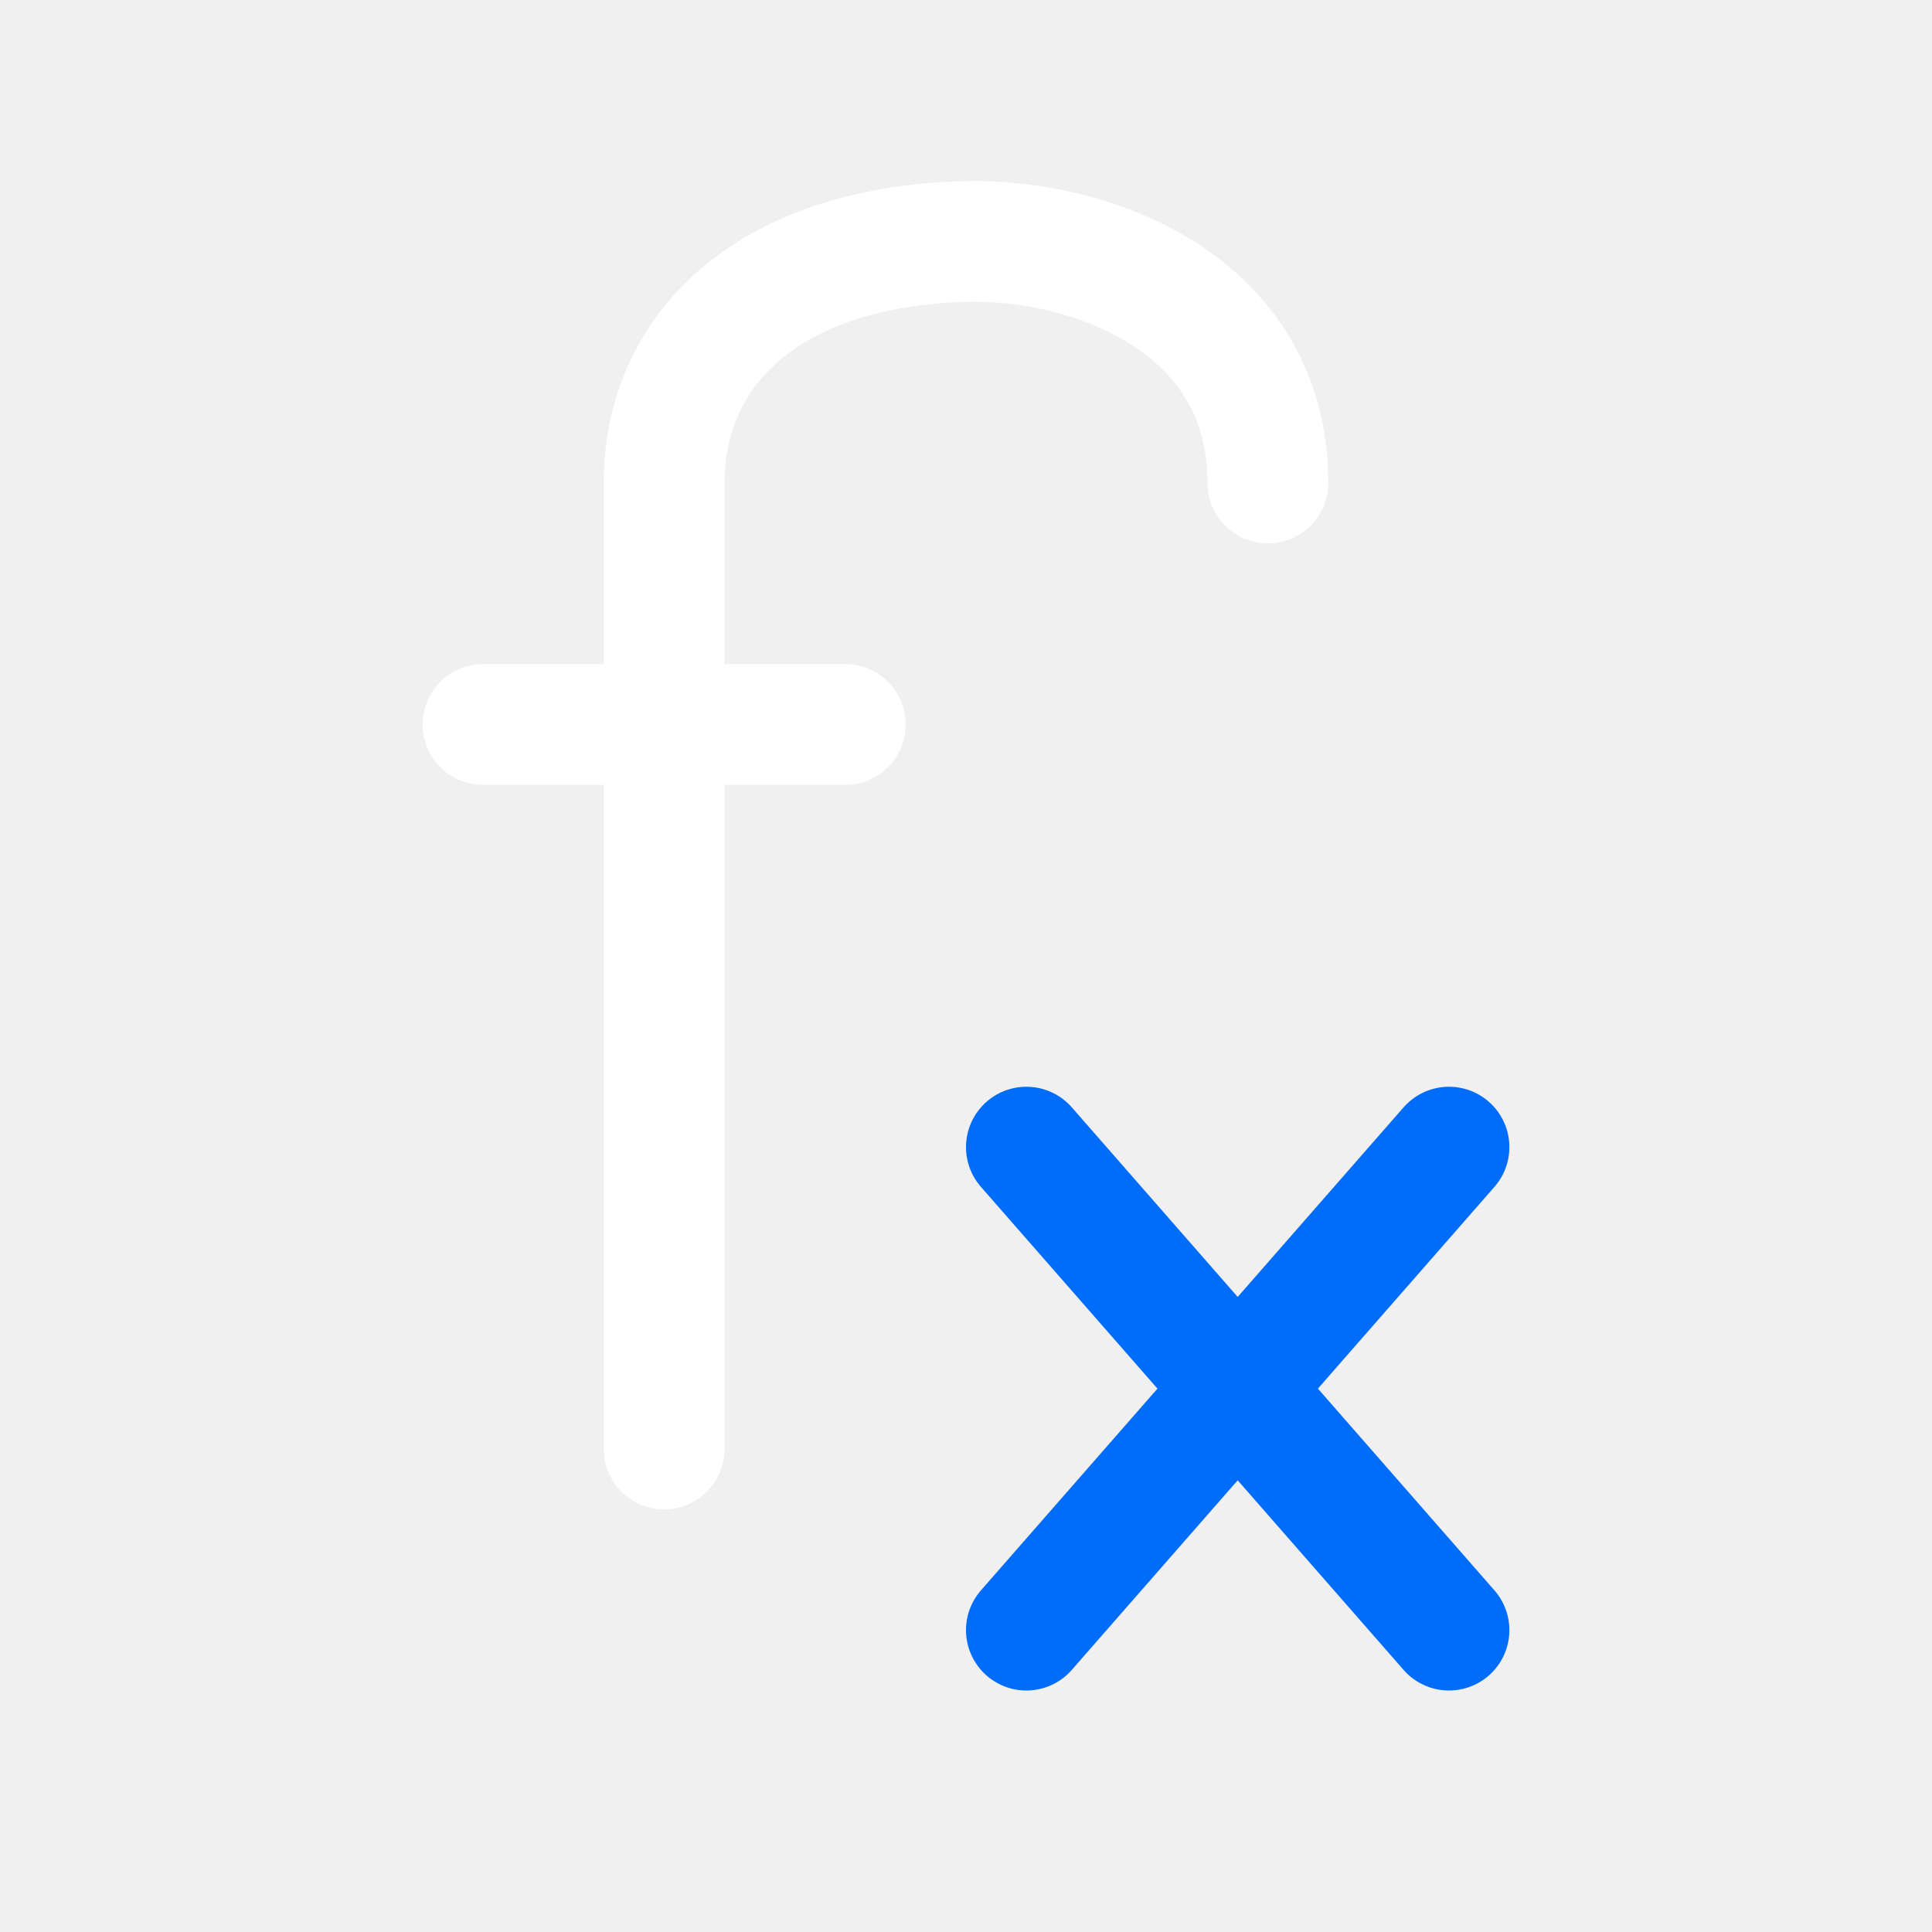
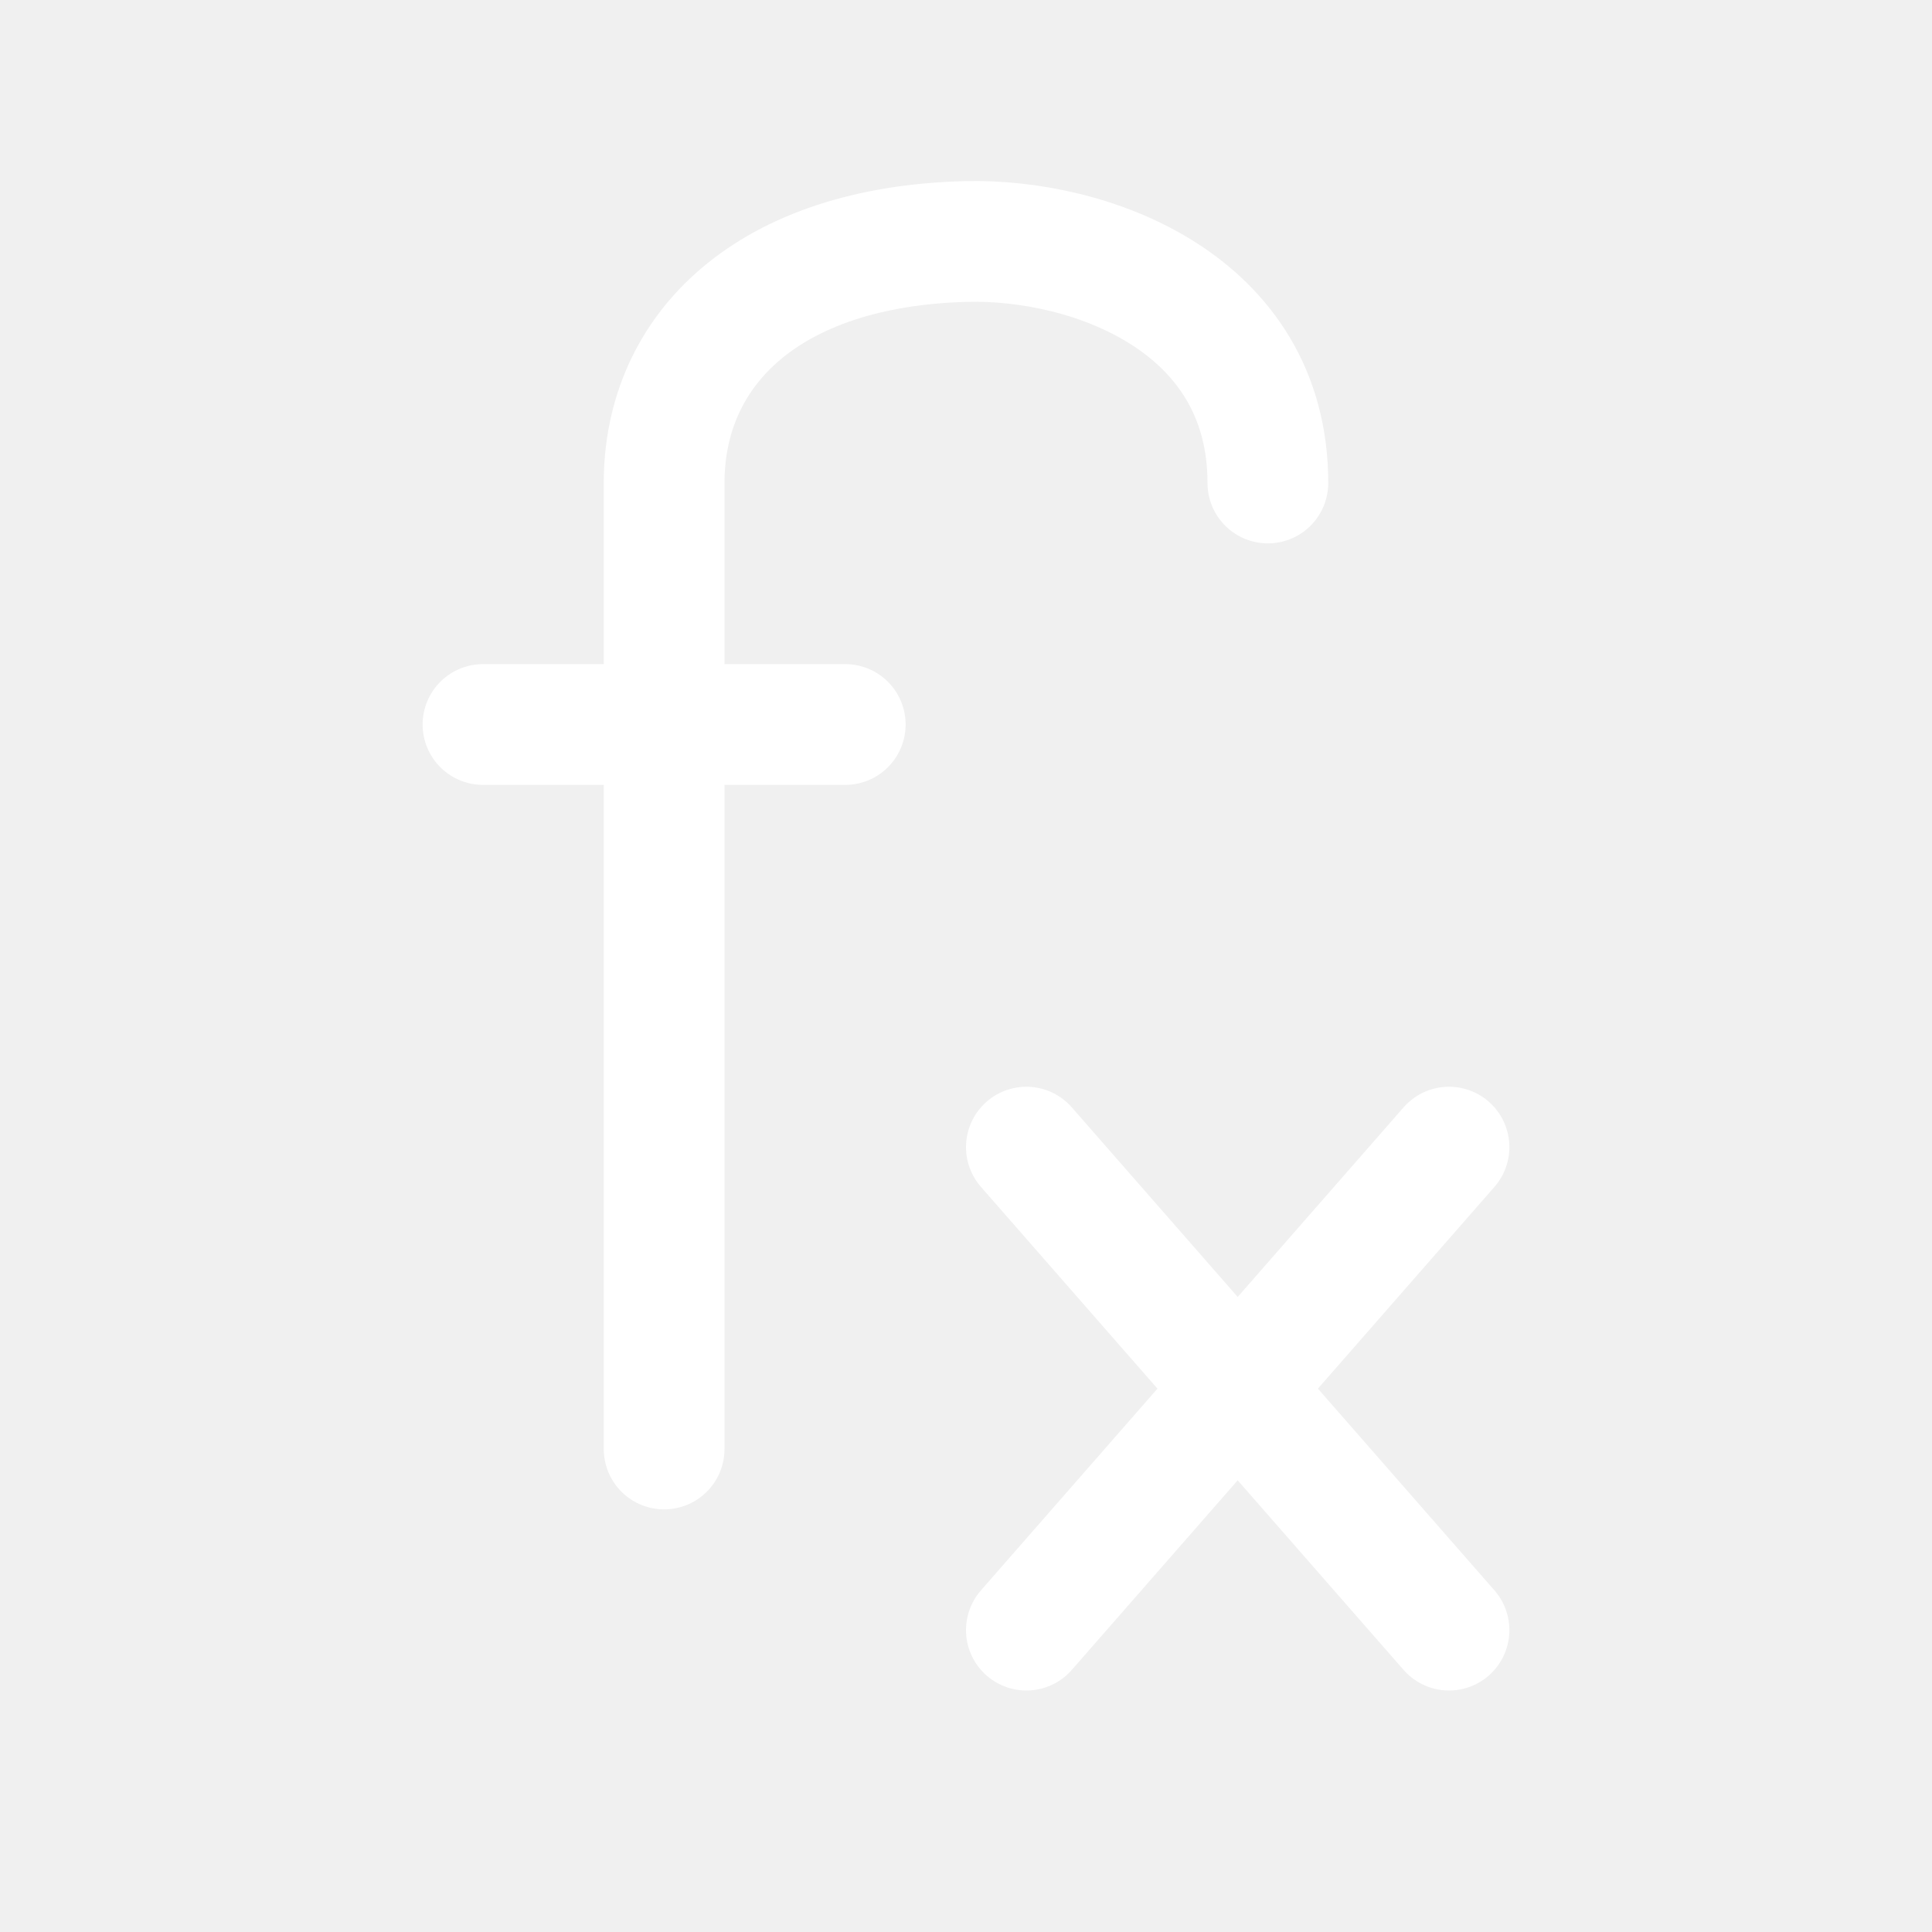
<svg xmlns="http://www.w3.org/2000/svg" width="16" height="16" viewBox="0 0 16 16" fill="none">
-   <path d="M12 9.5L8.5 13.5" stroke="#006CFA" stroke-linecap="round" />
-   <path d="M8.5 9.5L12 13.5" stroke="#006CFA" stroke-linecap="round" />
-   <path d="M5.5 12V4C5.5 2.89 6.363 2.042 8 2C9.016 1.974 10.5 2.5 10.5 4" stroke="white" stroke-linecap="round" />
+   <path d="M12 9.5L8.5 13.5" stroke="white" stroke-linecap="round" />
+   <path d="M8.5 9.5L12 13.5" stroke="white" stroke-linecap="round" />
+   <path d="M5.5 12V4C5.5 2.89 6.363 2.042 8 2C9.016 1.974 10.5 2.5 10.5 4" stroke="white" stroke-linecap="round" fill="none" />
  <path d="M4 6H7" stroke="white" stroke-linecap="round" />
</svg>
